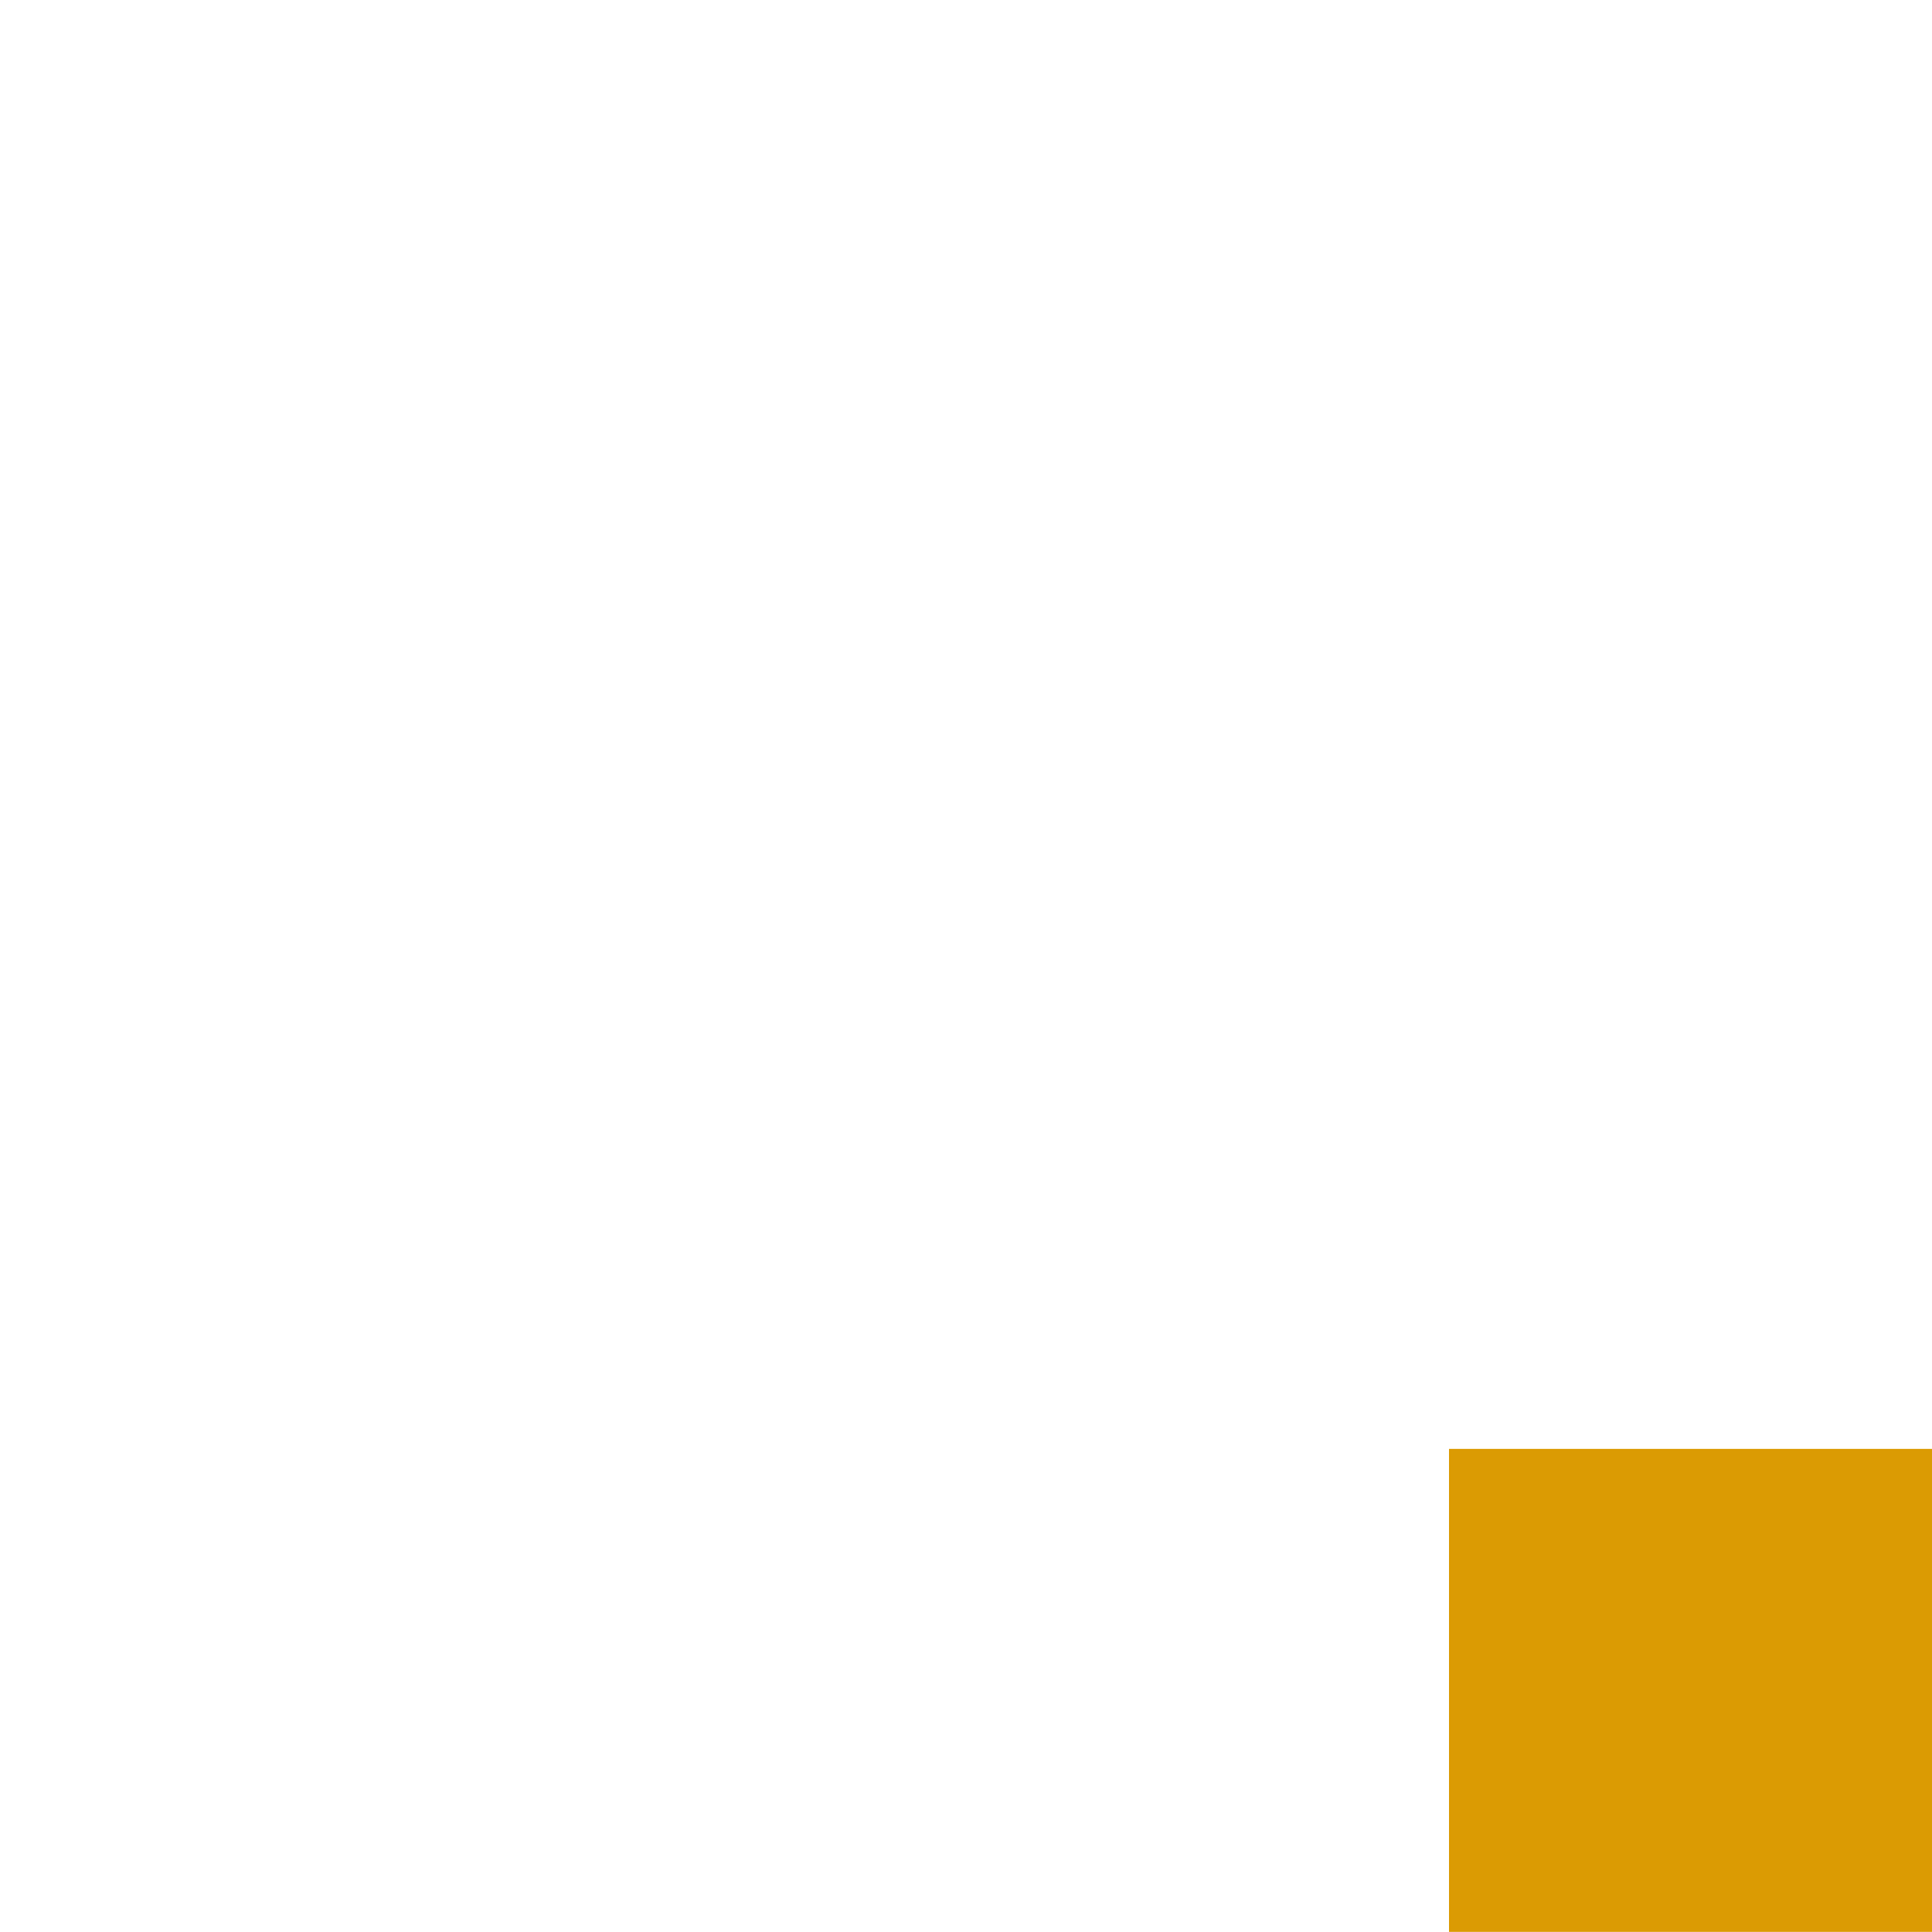
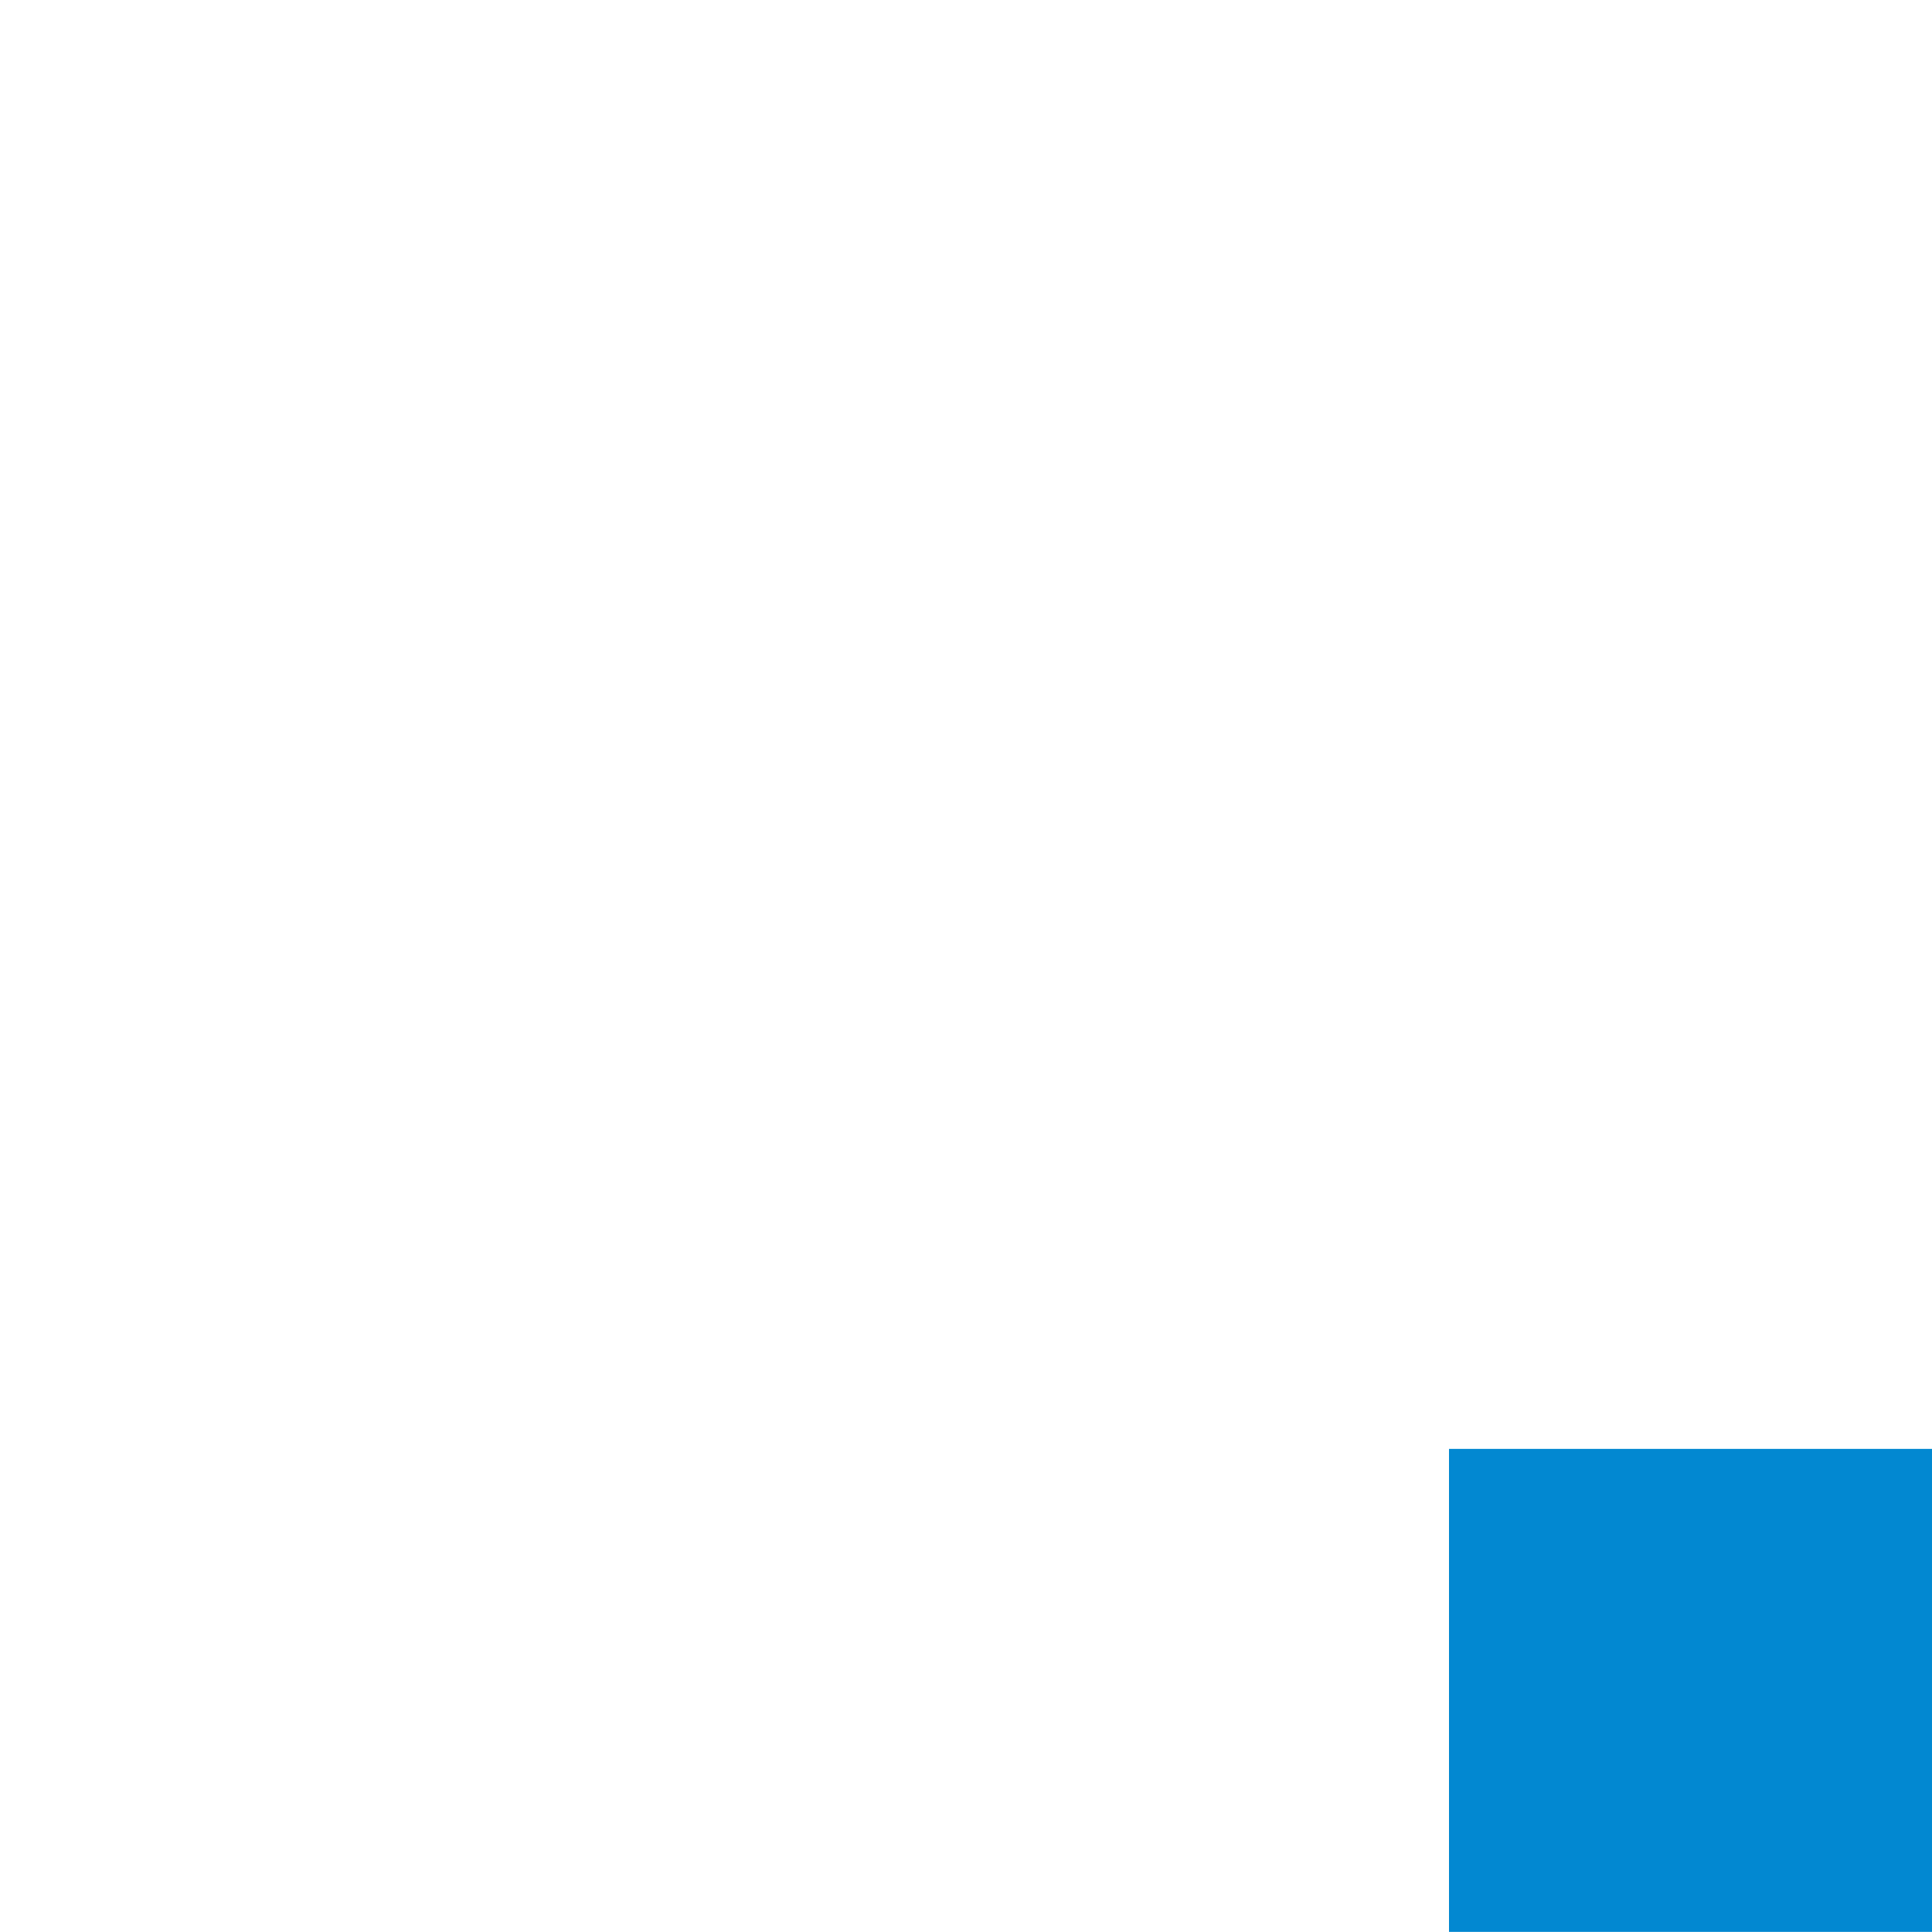
<svg xmlns="http://www.w3.org/2000/svg" width="20" height="20" viewBox="0 0 5.292 5.292" version="1.1" id="svg8">
  <defs id="defs2" />
  <g id="layer1" transform="translate(0,-291.7083)">
-     <rect style="fill:#db9b03;fill-opacity:1;stroke:none;stroke-width:0.265;stroke-opacity:1" id="rect817" width="1.323" height="1.323" x="3.969" y="295.677" />
+     <rect style="fill:#0288d1;fill-opacity:1;stroke:none;stroke-width:0.265;stroke-opacity:1" id="rect817" width="1.323" height="1.323" x="3.969" y="295.677" />
  </g>
</svg>
